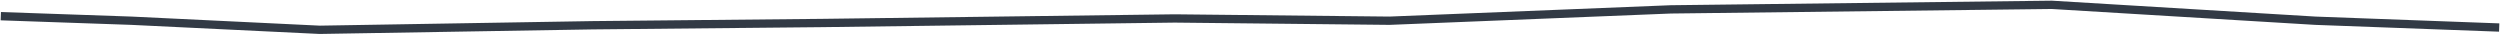
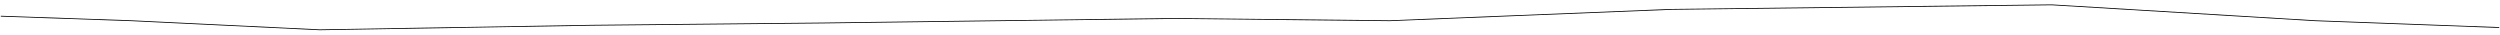
<svg xmlns="http://www.w3.org/2000/svg" width="3104" height="43" xml:space="preserve" overflow="hidden">
  <g transform="translate(-654 -1520)">
-     <path d="M655 1540.09 817.25 1545.73 1051 1557 1389.25 1551.36 1675.25 1548.55 2112.5 1542.91 2379.25 1545.73 2728.5 1531.64 3201.5 1526 3528.75 1545.73 3757 1554.18" stroke="#323A45" stroke-width="10.312" stroke-miterlimit="8" fill="none" fill-rule="evenodd" />
+     <path d="M655 1540.09 817.25 1545.73 1051 1557 1389.25 1551.36 1675.25 1548.55 2112.5 1542.91 2379.25 1545.73 2728.5 1531.64 3201.5 1526 3528.75 1545.73 3757 1554.18" stroke="#000000" stroke-width="1.0" stroke-miterlimit="8" fill="none" fill-rule="evenodd" vector-effect="non-scaling-stroke" />
  </g>
</svg>
